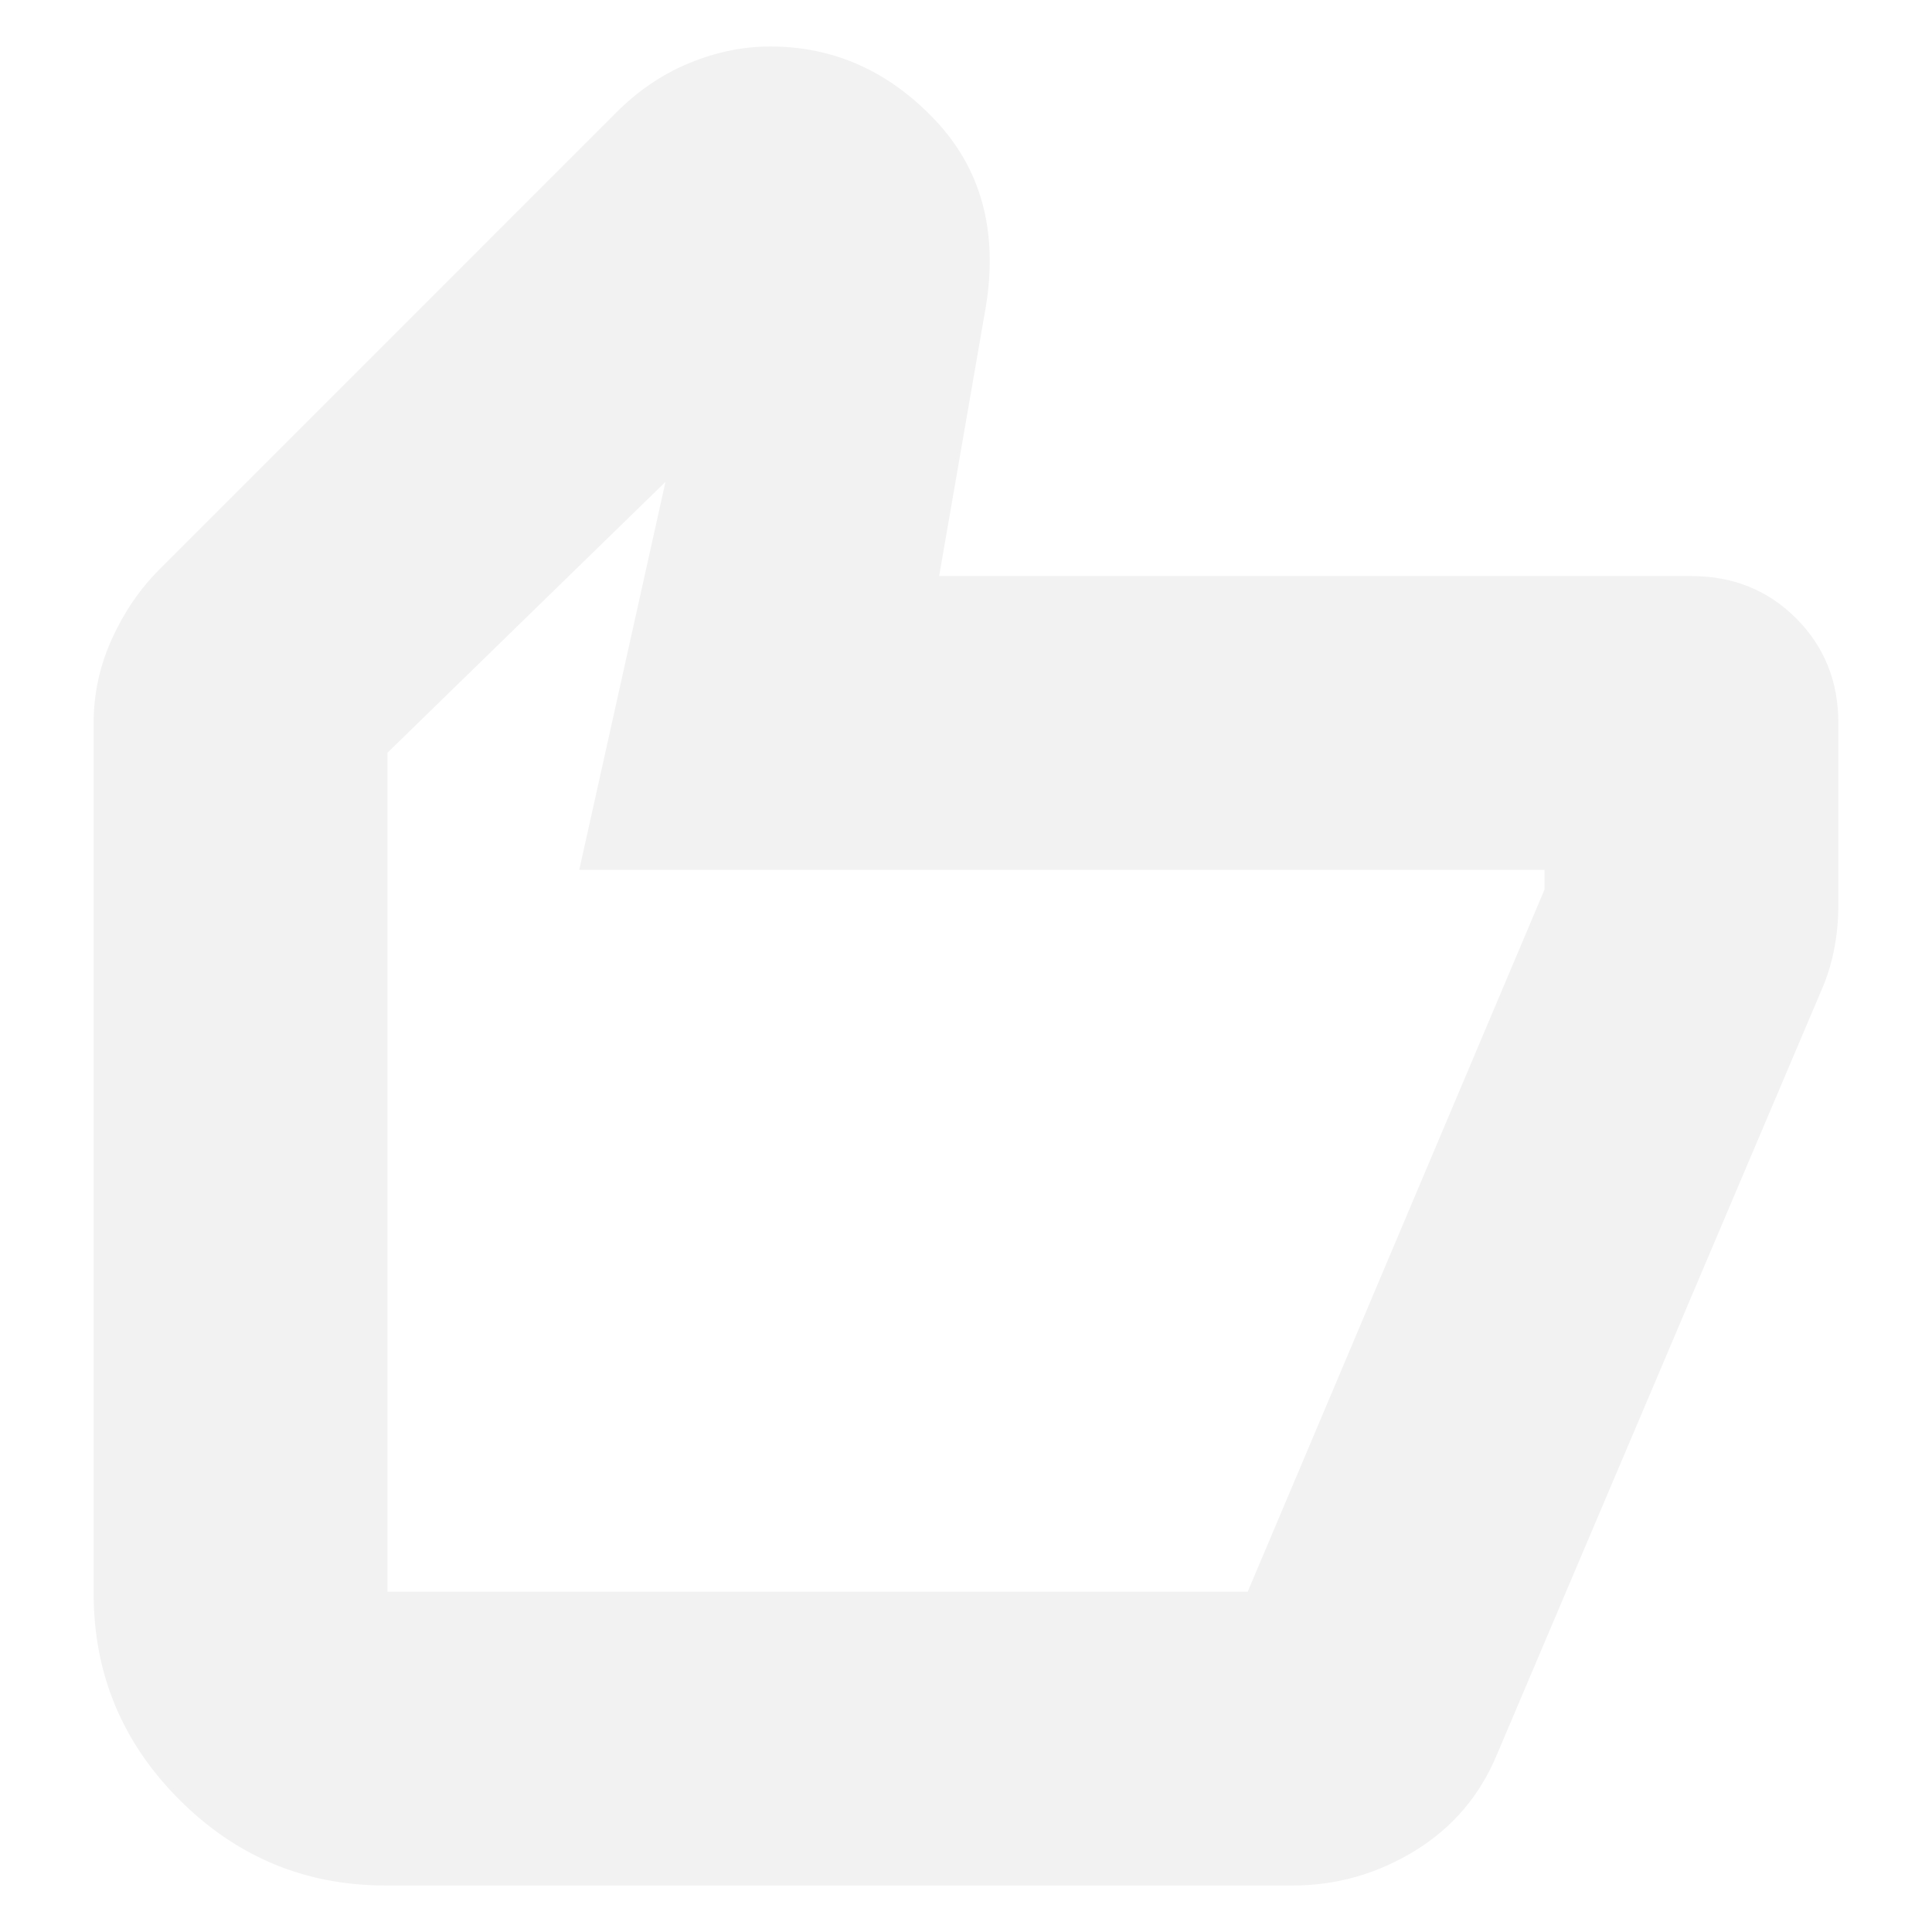
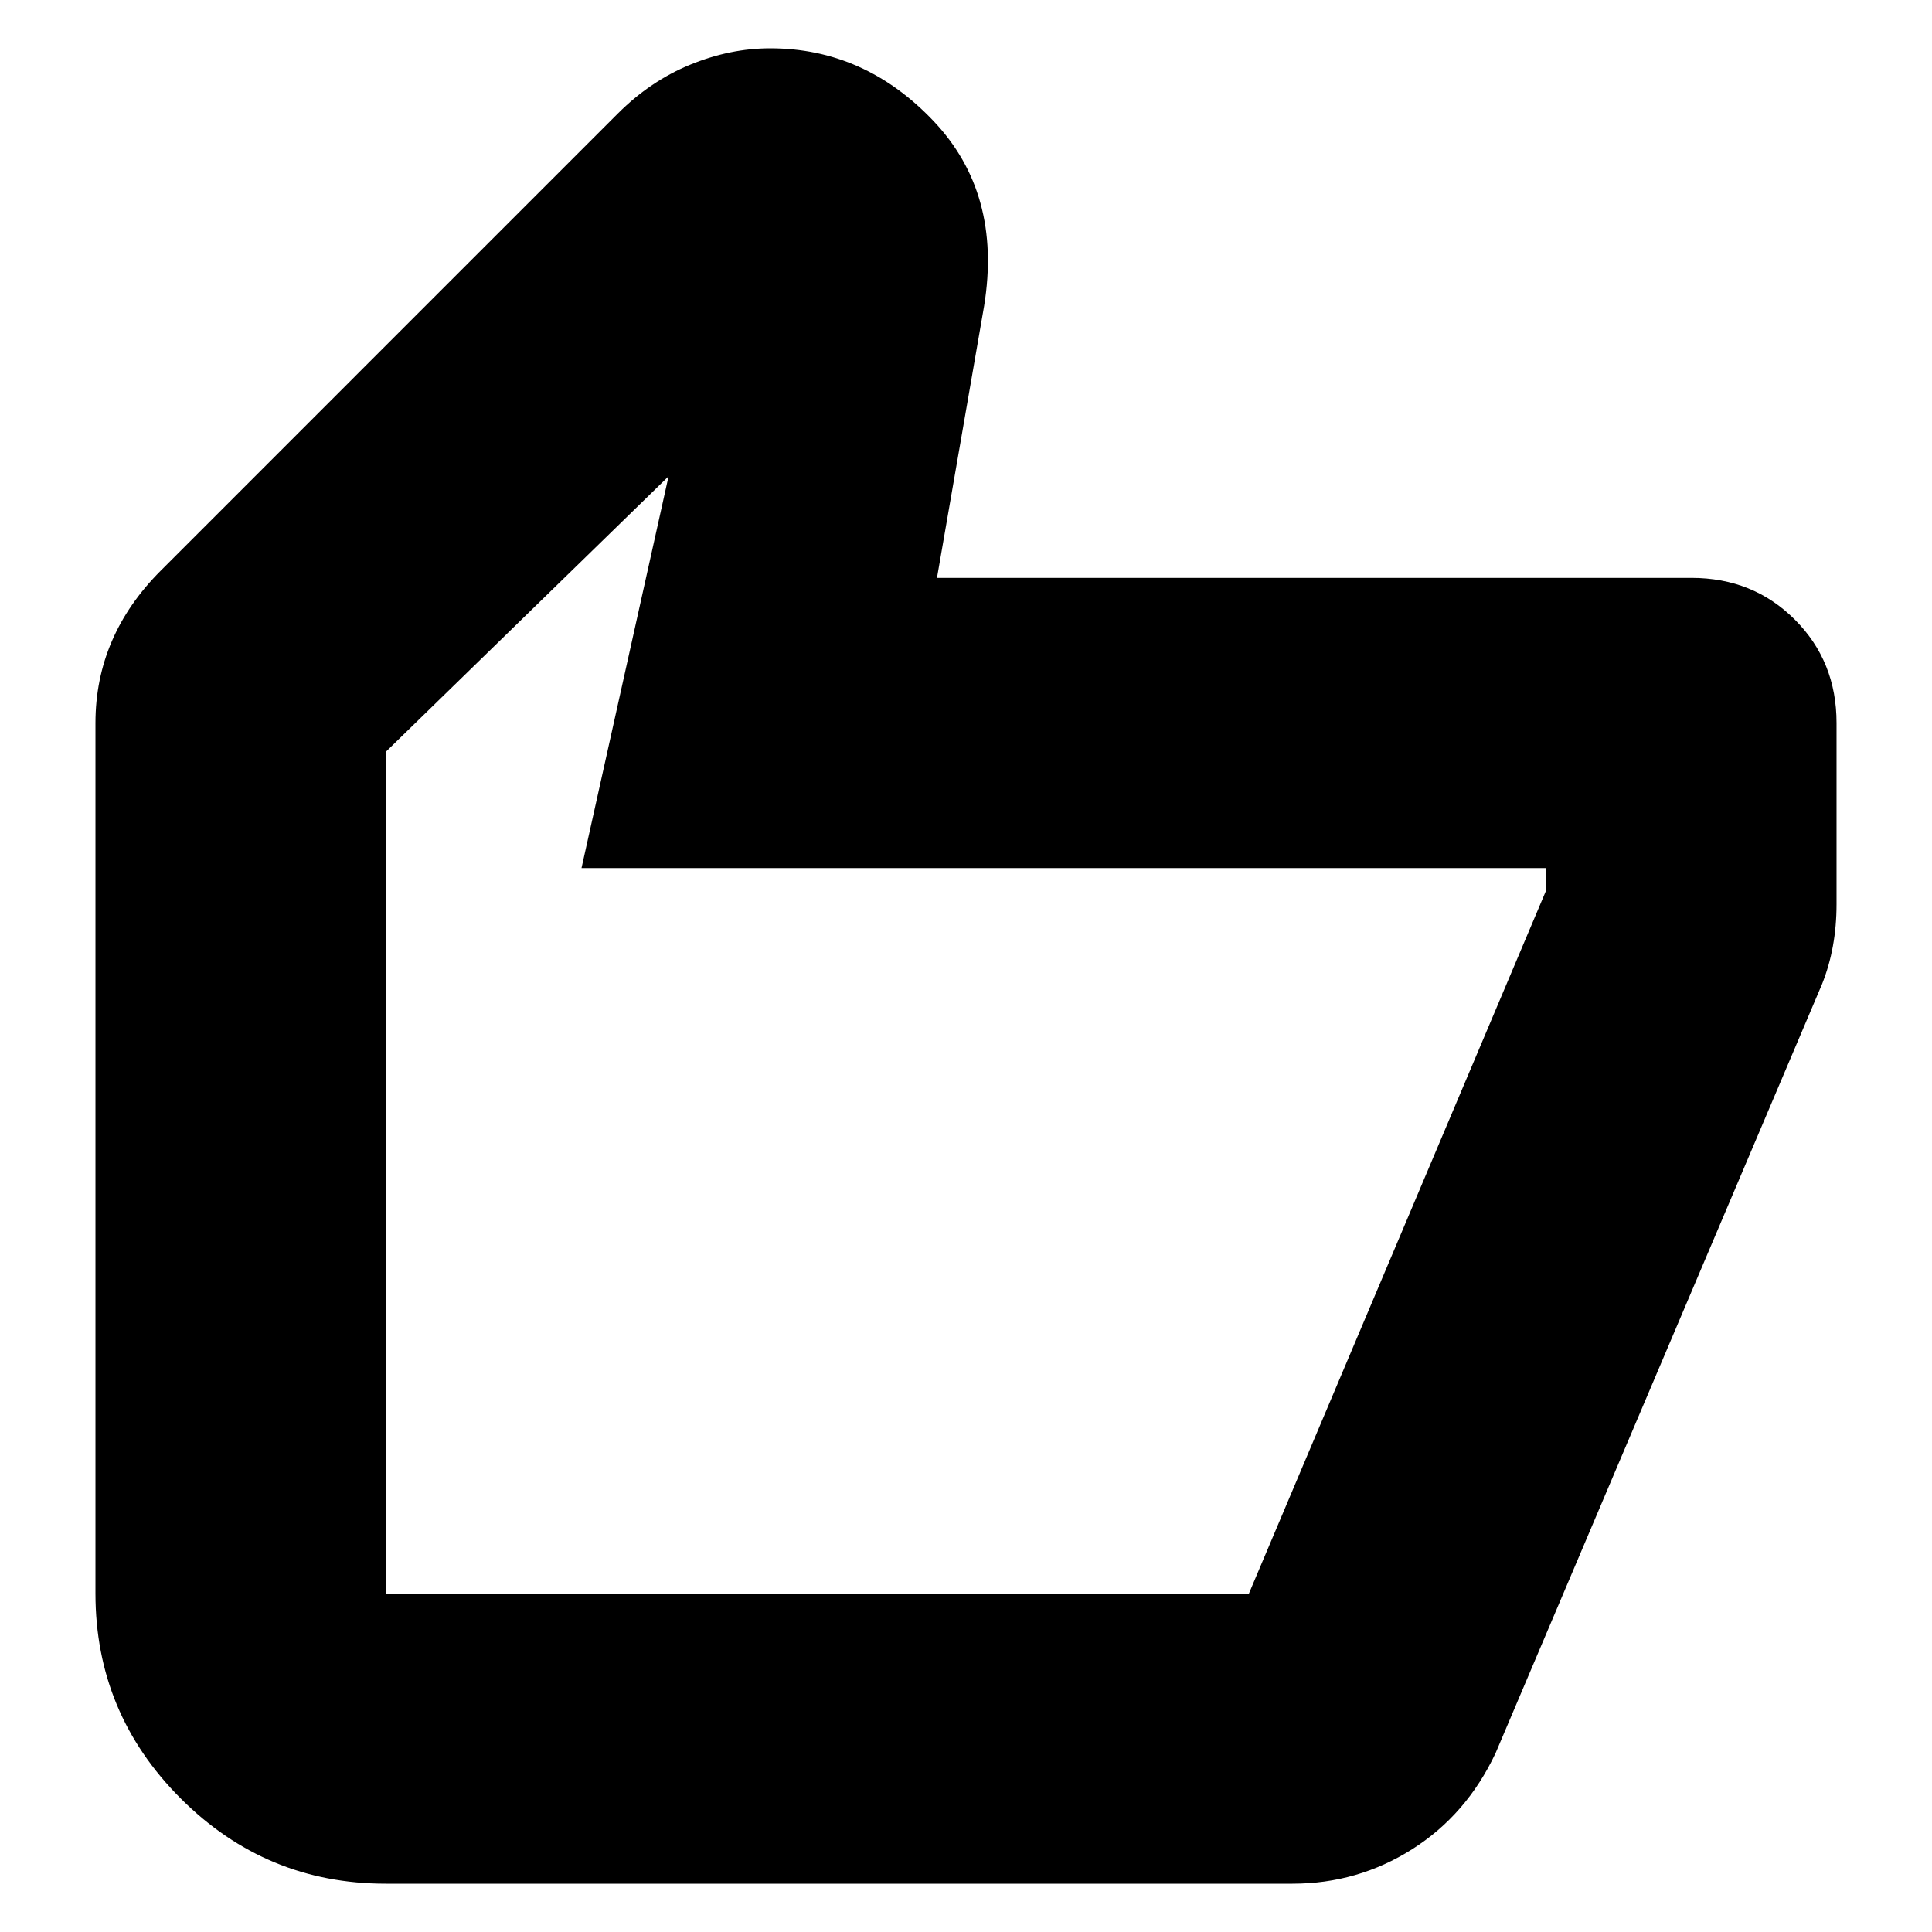
- <svg xmlns="http://www.w3.org/2000/svg" viewBox="0 0 100 100" height="1" width="1" fill="#f2f2f2" stroke="#f2f2f2">
-   <path d="M 19.96,97.5 Q 13.765,97.5 9.353,93.088 4.941,88.676 4.941,82.48 V 37.421 q 0,-2.253 0.939,-4.318 0.939,-2.065 2.441,-3.567 L 31.976,5.879 Q 33.666,4.19 35.731,3.345 37.796,2.5 39.862,2.5 q 4.881,0 8.449,3.755 3.567,3.755 2.628,9.575 l -2.441,14.081 h 39.051 q 3.192,0 5.351,2.159 2.159,2.159 2.159,5.351 v 9.387 q 0,1.126 -0.188,2.159 Q 94.684,50 94.308,50.939 L 77.411,90.741 q -1.314,3.192 -4.224,4.975 Q 70.277,97.5 66.897,97.5 Z M 64.644,82.48 80.04,46.057 V 44.931 H 30.099 L 34.605,24.654 19.96,38.923 v 43.557 z m -44.684,0 V 38.923 Z" style="stroke-width:0.188" />
+ <svg xmlns="http://www.w3.org/2000/svg" viewBox="0 0 100 100" height="1" width="1">
+   <path d="m 87.549,29.911 q 3.192,0 5.351,2.159 2.159,2.159 2.159,5.351 v 9.387 q 0,1.126 -0.188,2.159 Q 94.684,50 94.308,50.939 L 77.411,90.741 Q 75.909,93.933 73.093,95.716 70.277,97.5 66.897,97.5 H 19.96 Q 13.765,97.5 9.353,93.088 4.941,88.676 4.941,82.48 V 37.421 q 0,-2.253 0.845,-4.224 0.845,-1.971 2.535,-3.661 L 31.976,5.879 Q 33.666,4.19 35.731,3.345 37.796,2.5 39.862,2.5 q 4.881,0 8.449,3.755 3.567,3.755 2.628,9.575 L 48.498,29.911 Z M 64.644,82.48 80.04,46.057 V 44.931 H 30.099 L 34.605,24.654 19.96,38.923 v 43.557 z m -44.684,0 V 38.923 Z" style="stroke-width:0.188" />
</svg>
